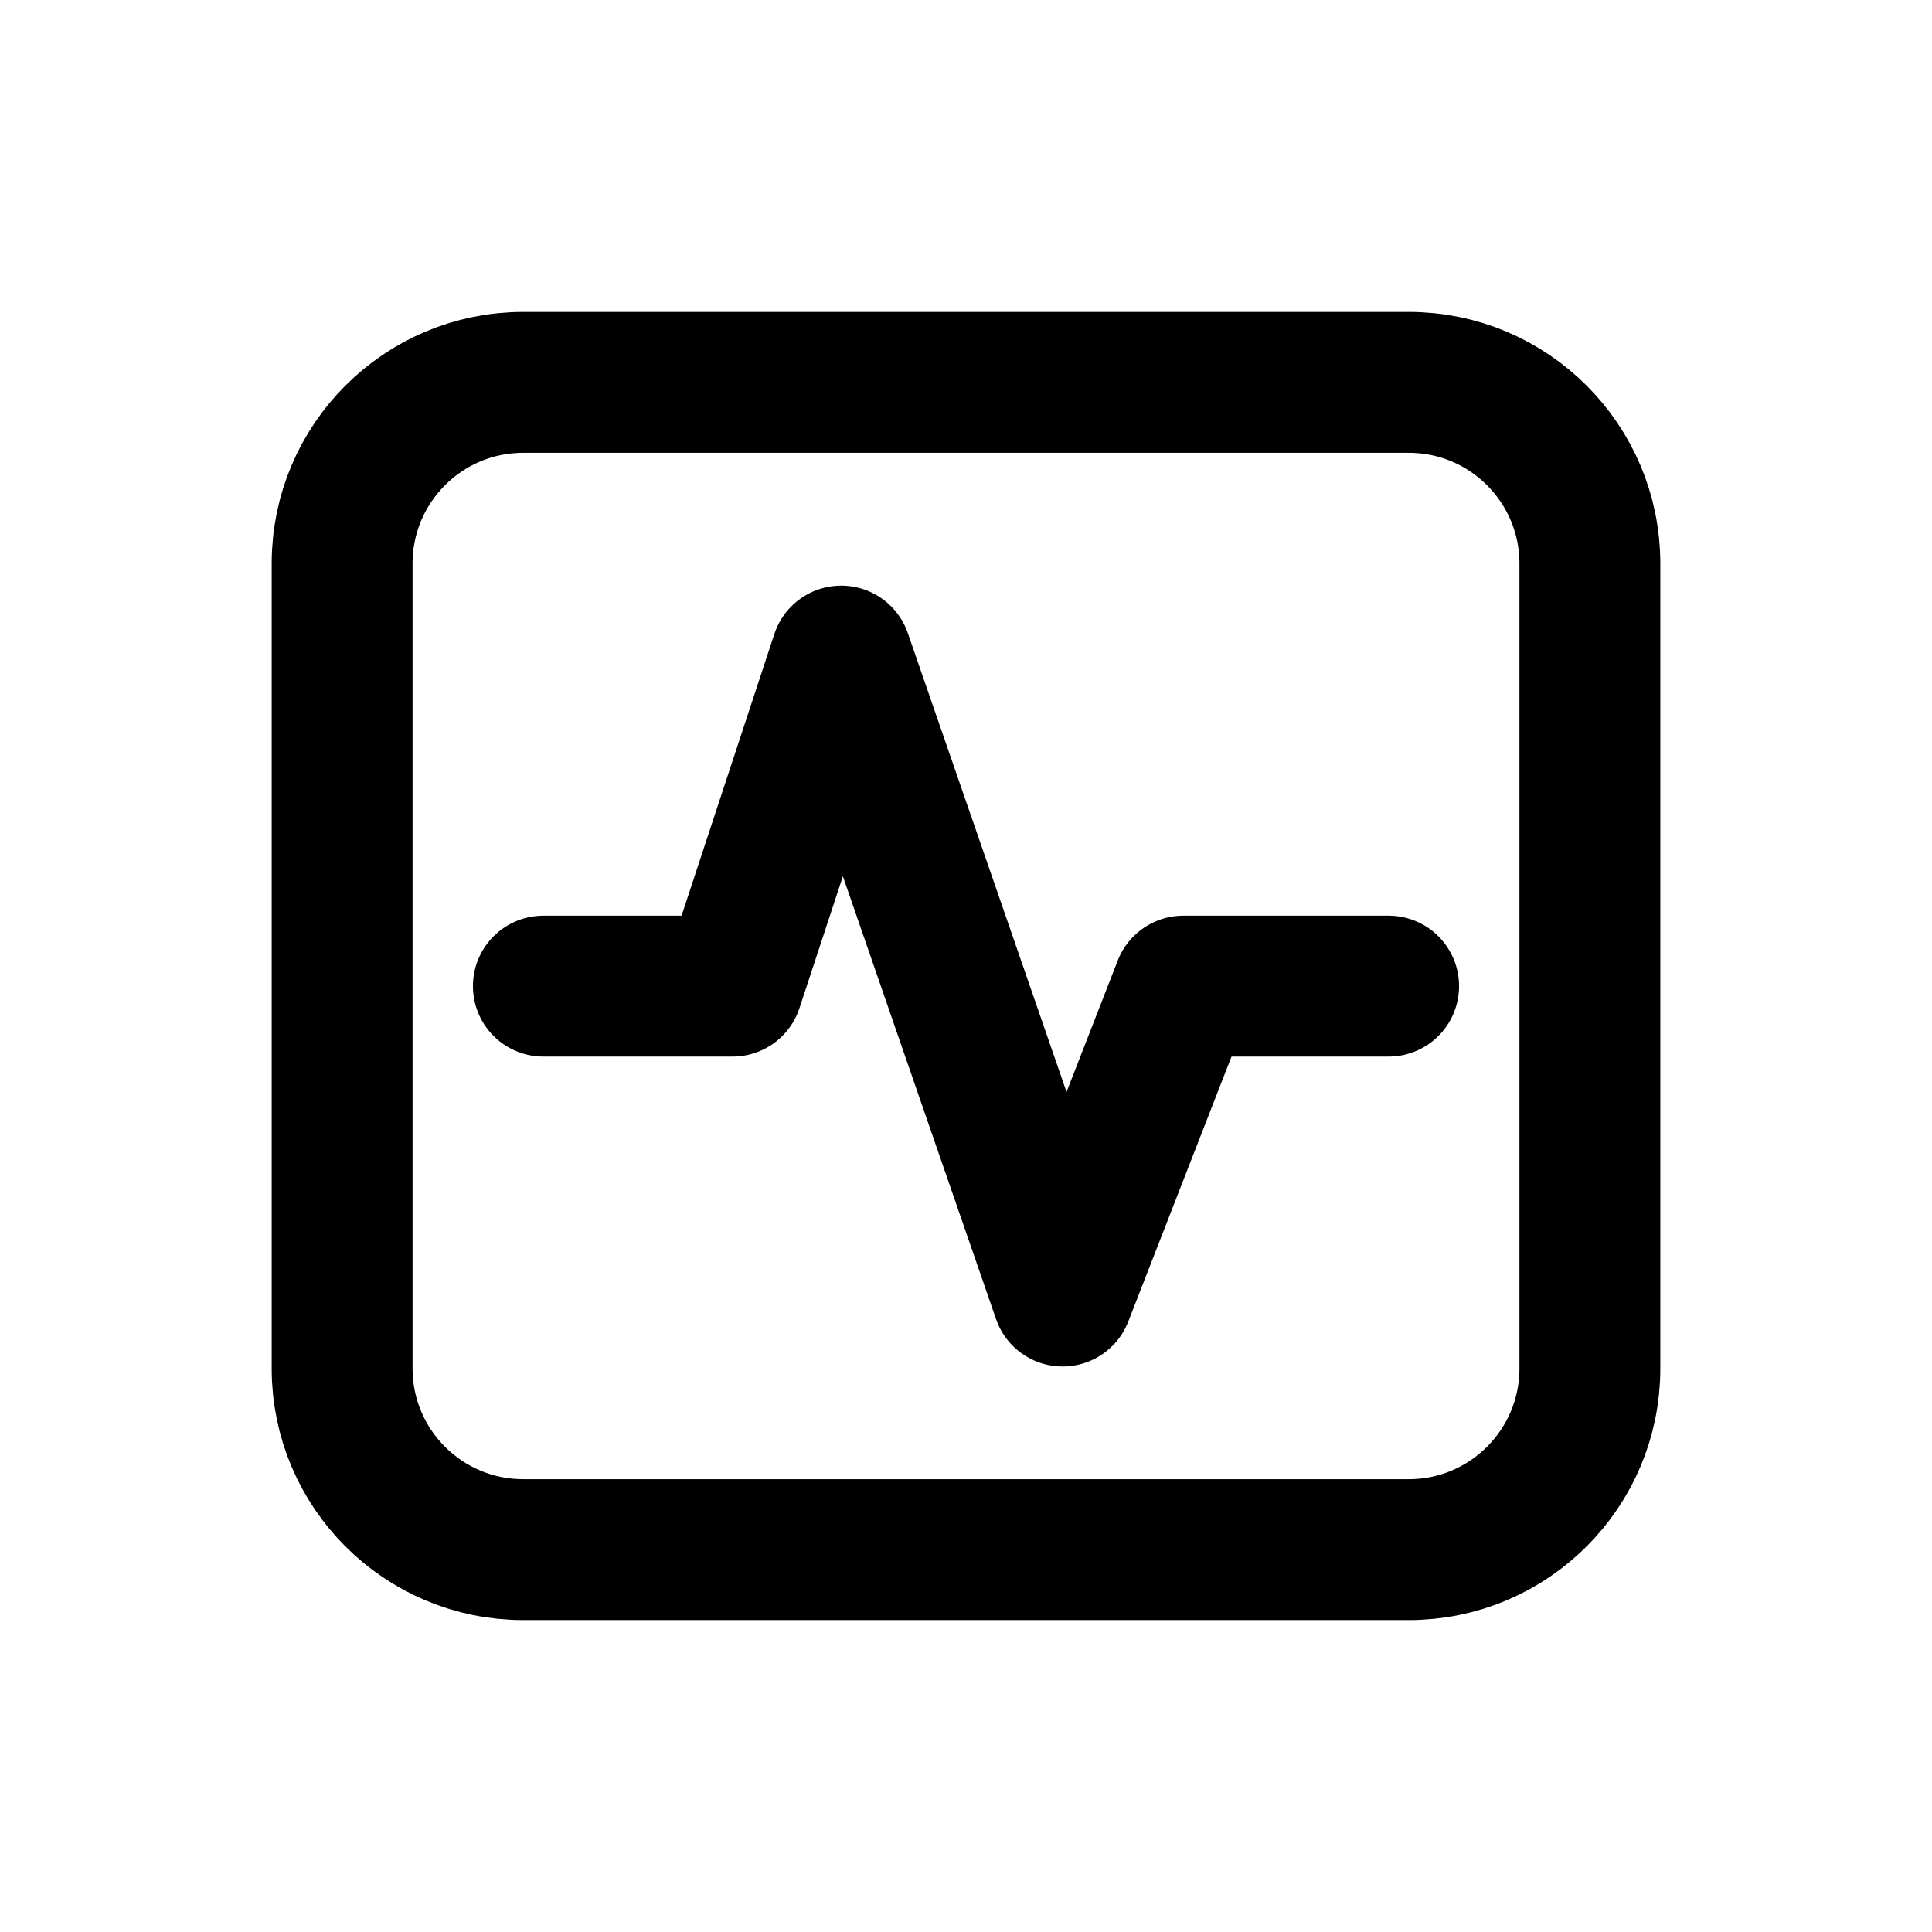
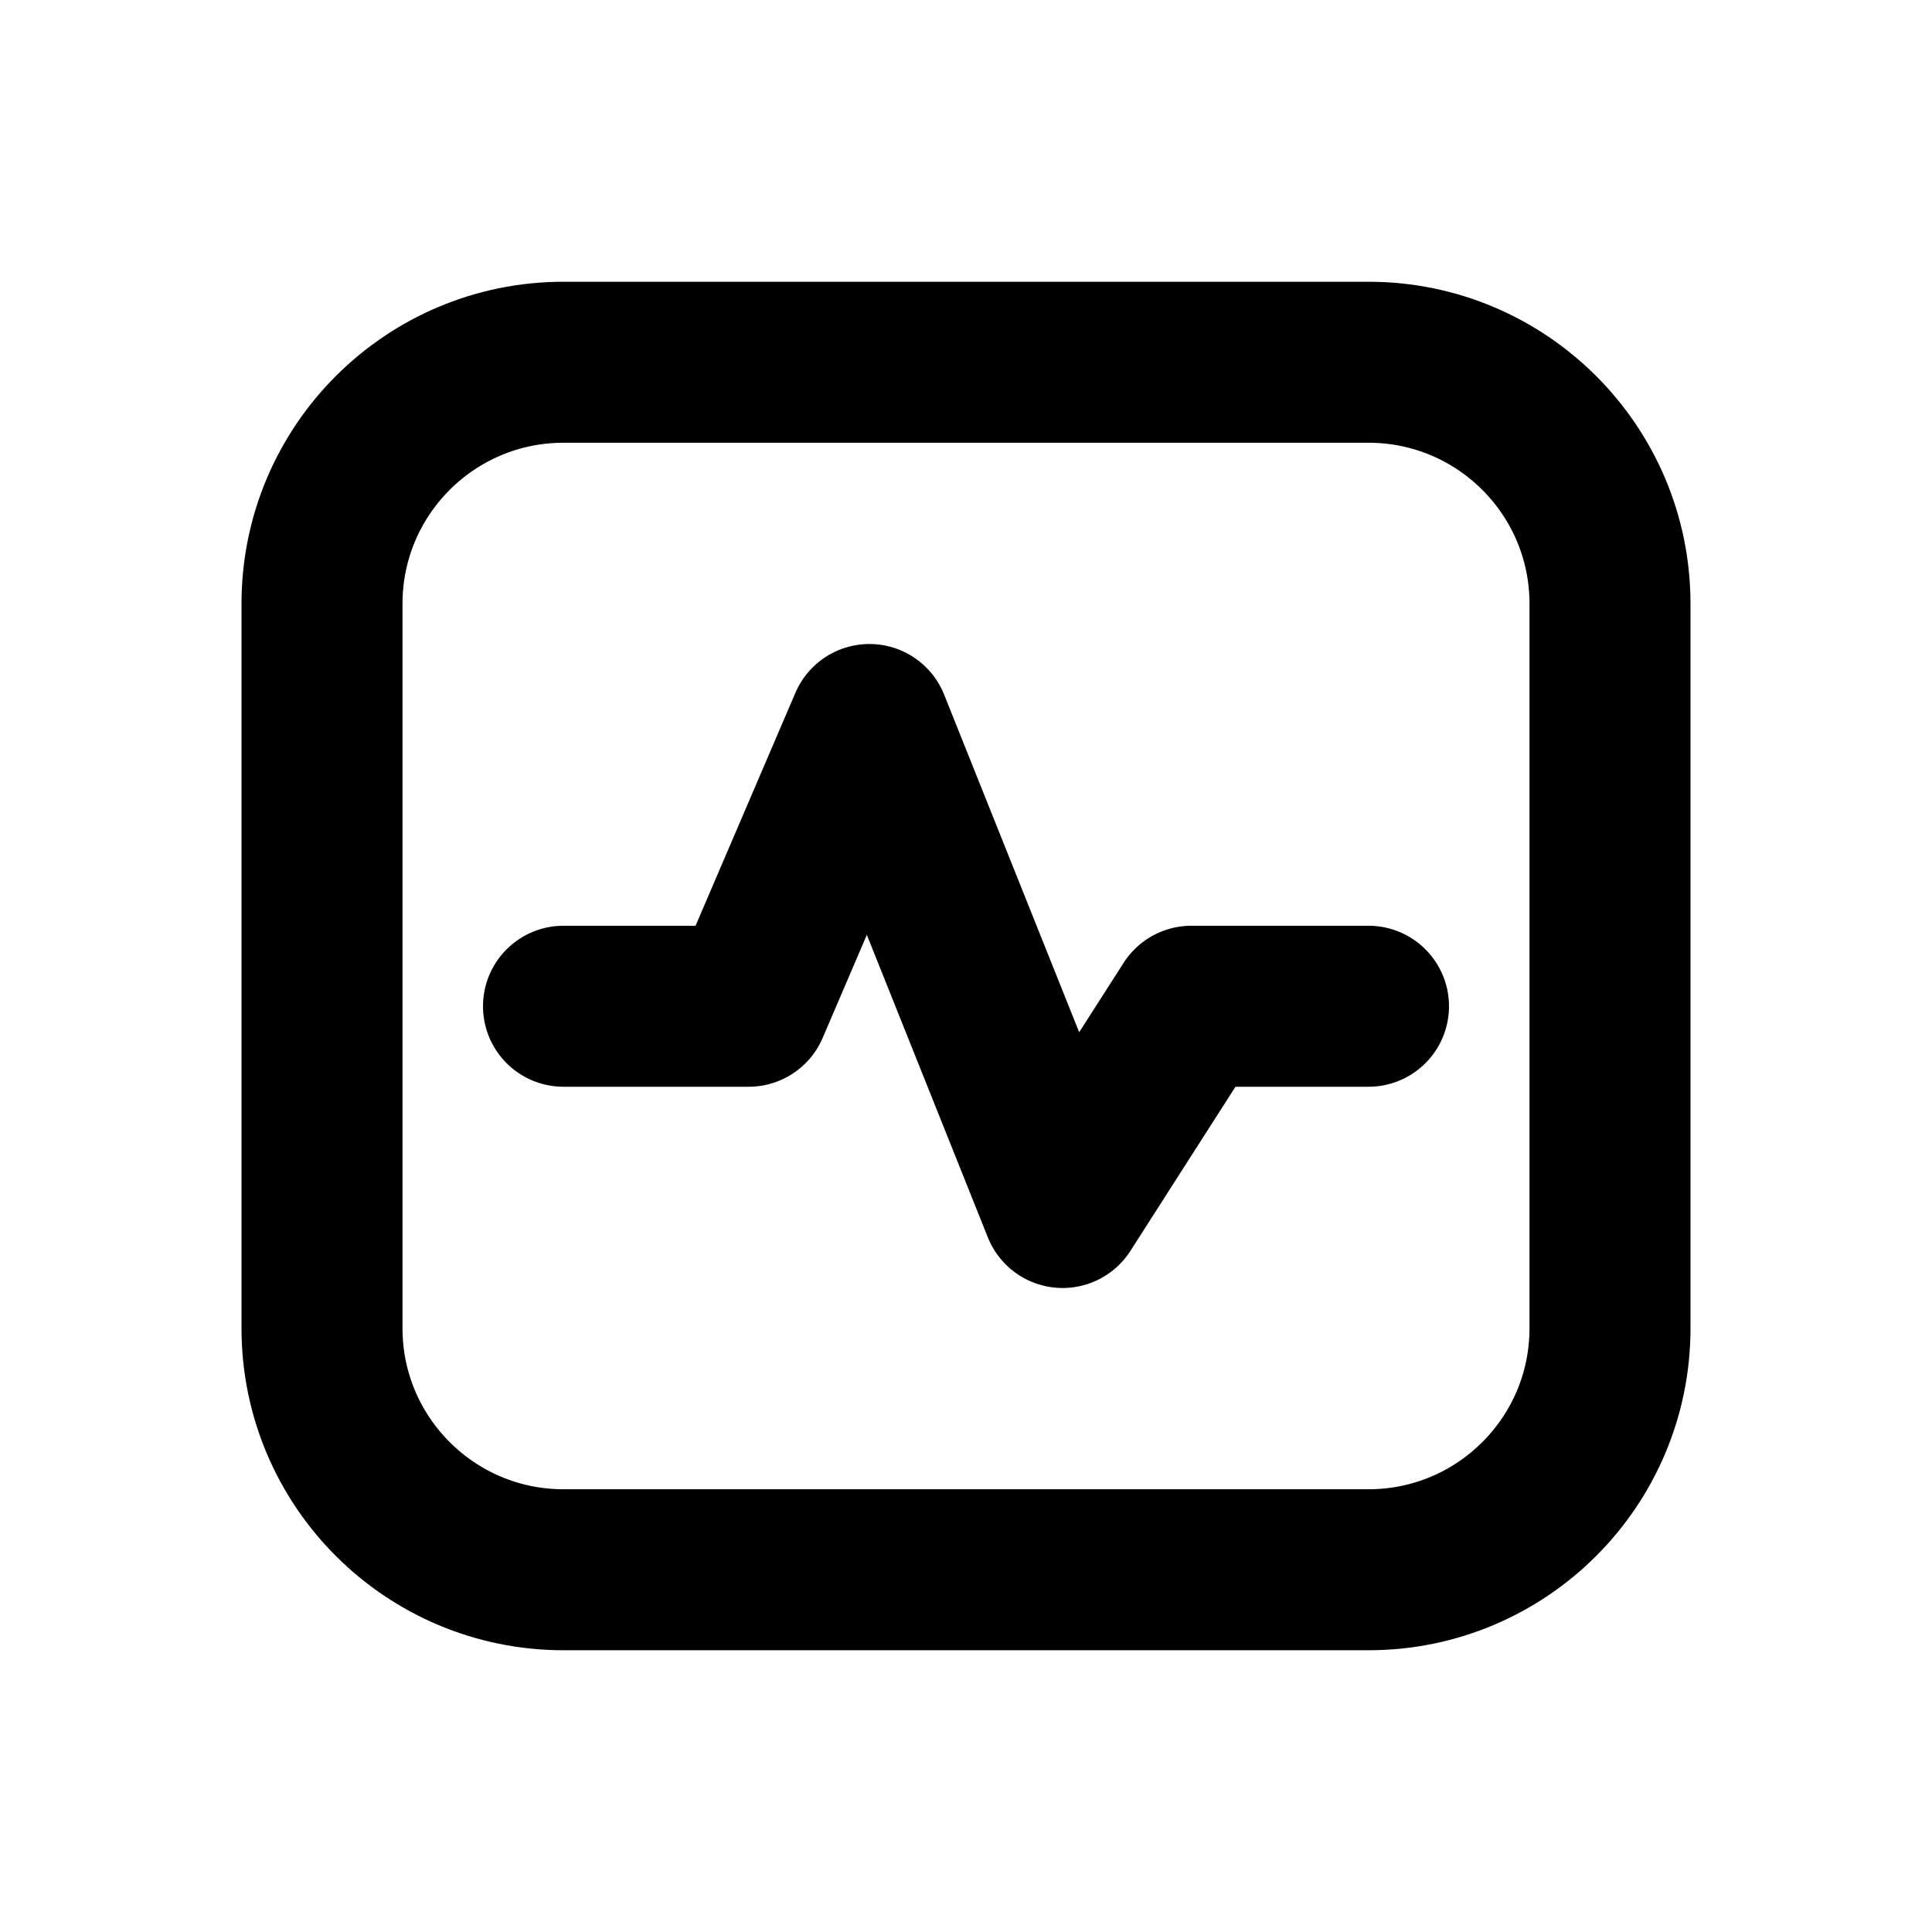
- <svg xmlns="http://www.w3.org/2000/svg" fill="none" aria-label="Diagnostics" viewBox="0 0 24 24">
-   <g stroke="currentColor" stroke-linecap="round" stroke-linejoin="round" stroke-width="1.75">
-     <rect width="15.5" height="14.5" x="4.25" y="4.75" rx="2.25" />
-     <path d="M6.75 12.25H9.1l1.35-4.1 2.75 7.95 1.5-3.85h2.55" />
+ <svg xmlns="http://www.w3.org/2000/svg" viewBox="0 0 24 24" fill="none" aria-label="Diagnostics">
+   <g stroke="currentColor" stroke-width="2.0" stroke-linecap="round" stroke-linejoin="round">
+     <rect x="4" y="4.5" width="16" height="15" rx="3" />
+     <path d="M7 12.5h2.3l1.5-3.5 2.4 6 1.6-2.5H17" />
  </g>
</svg>
